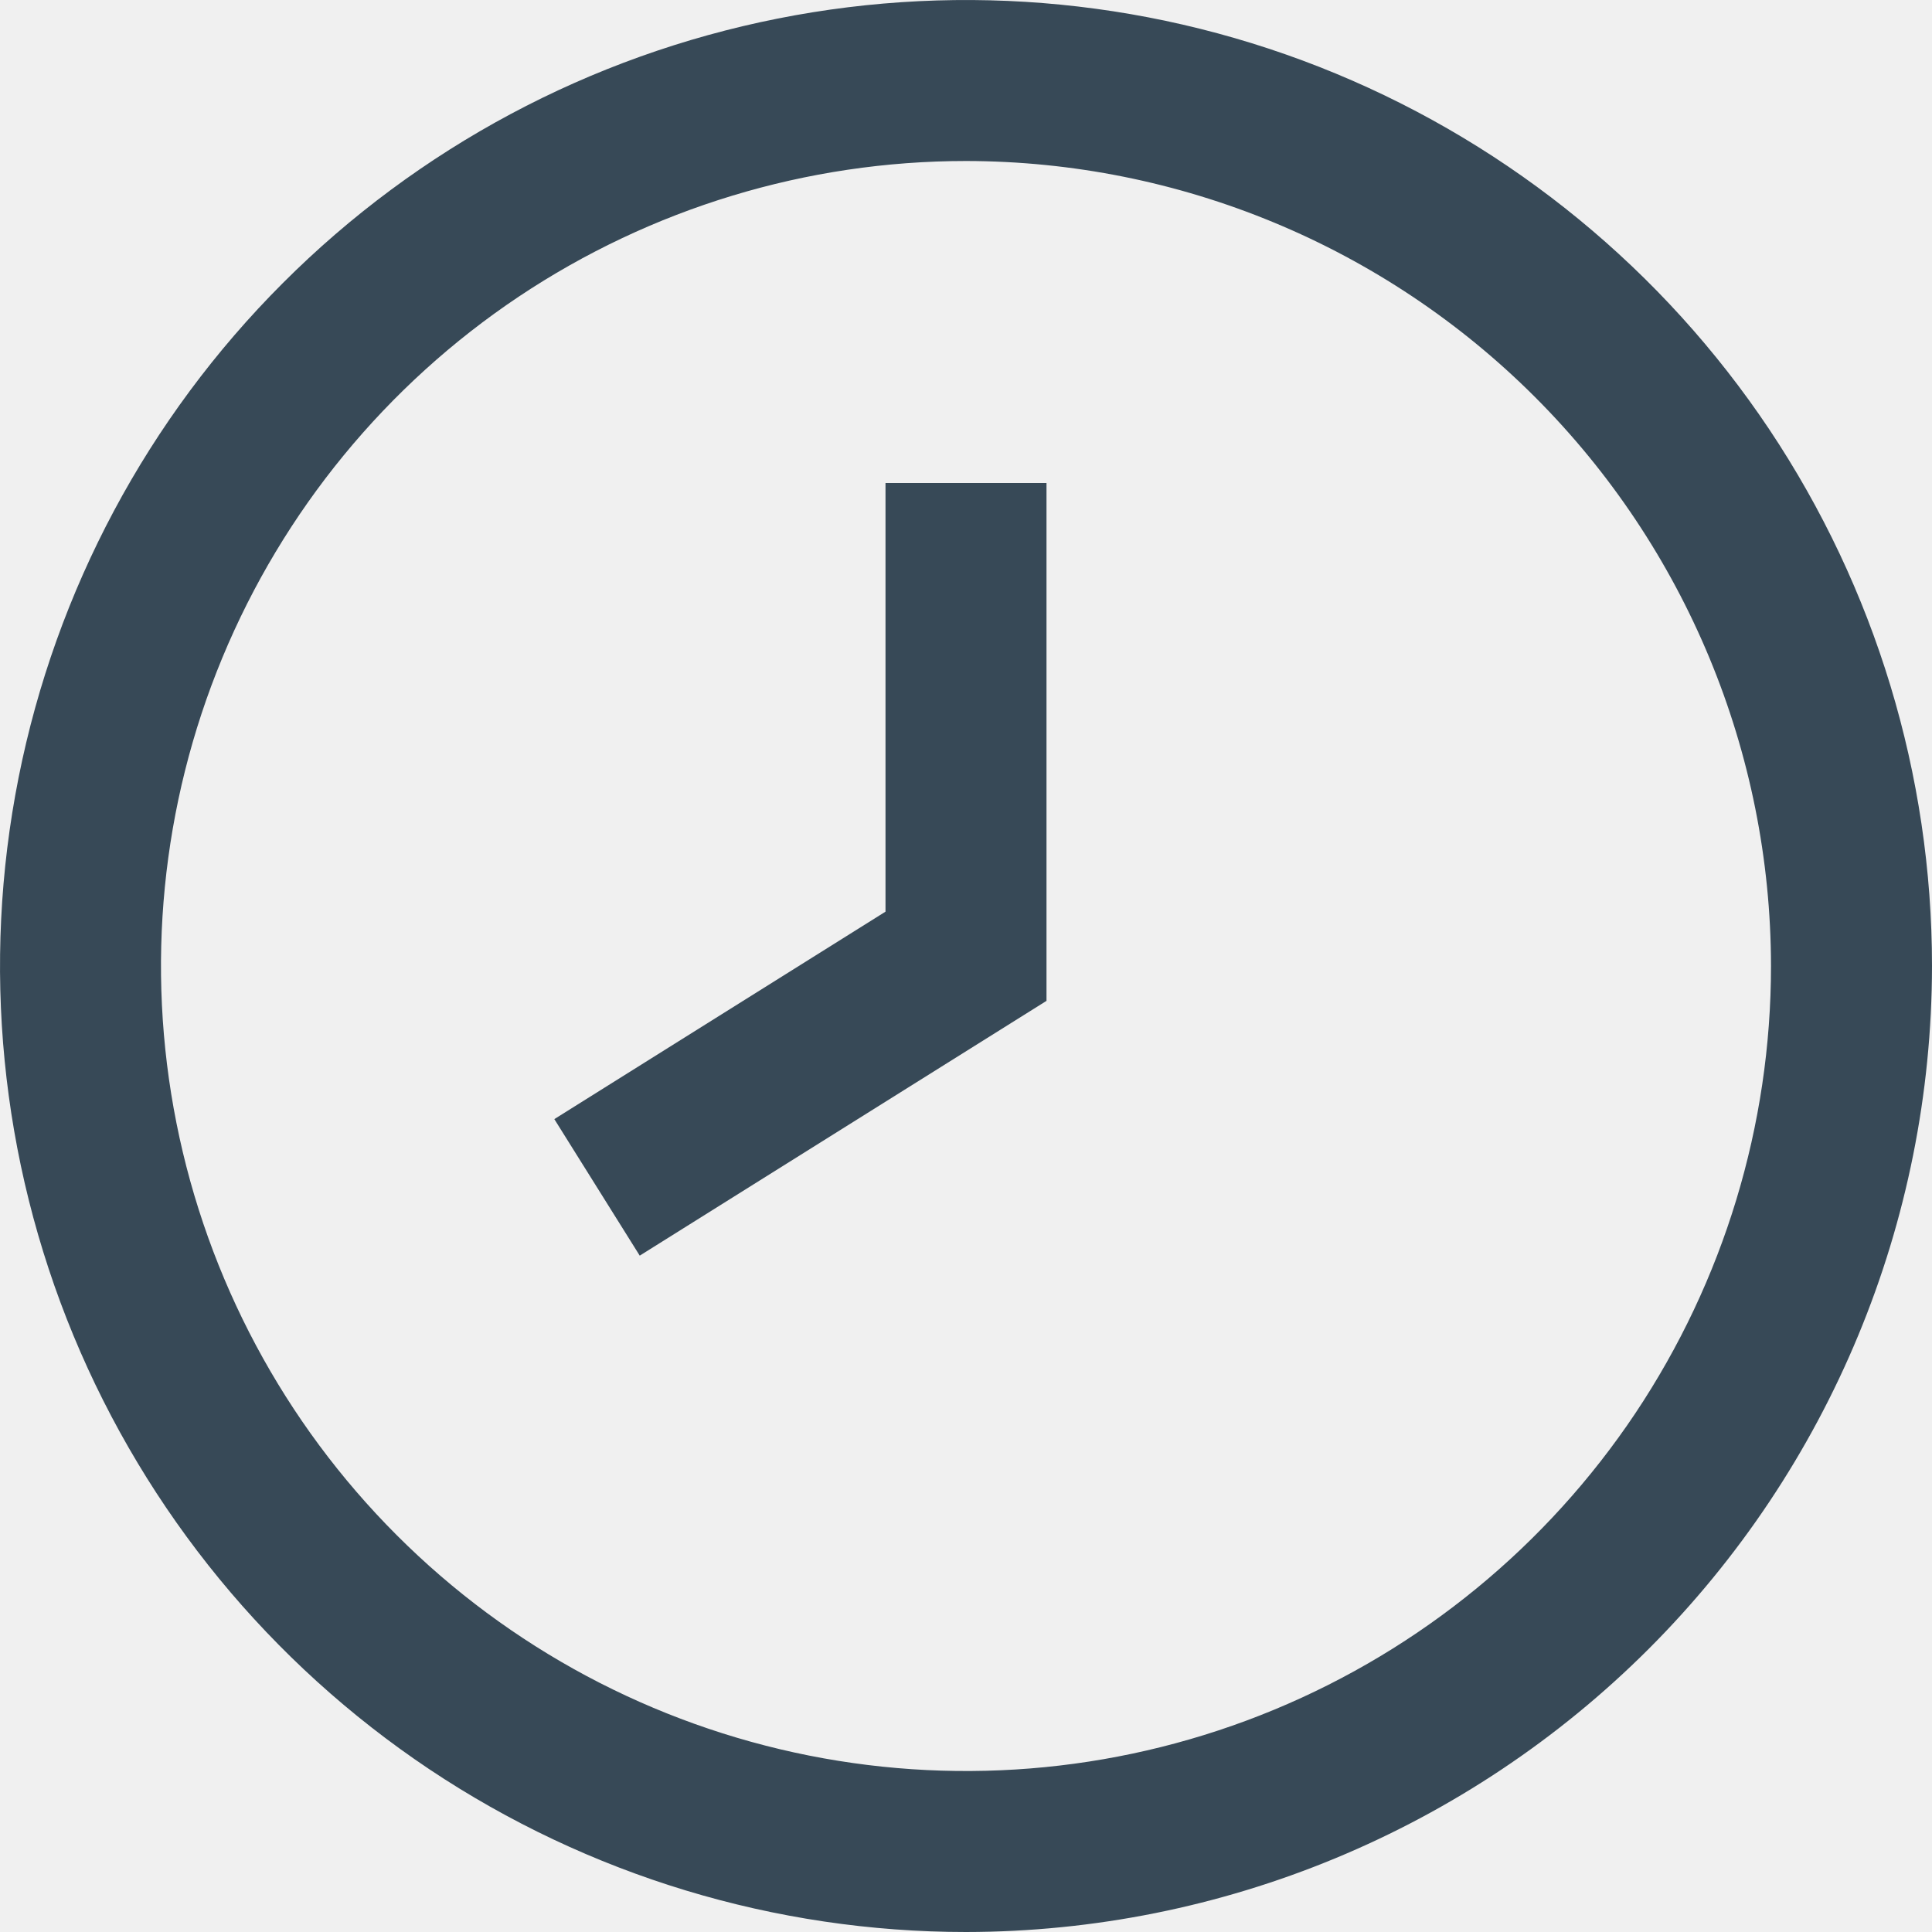
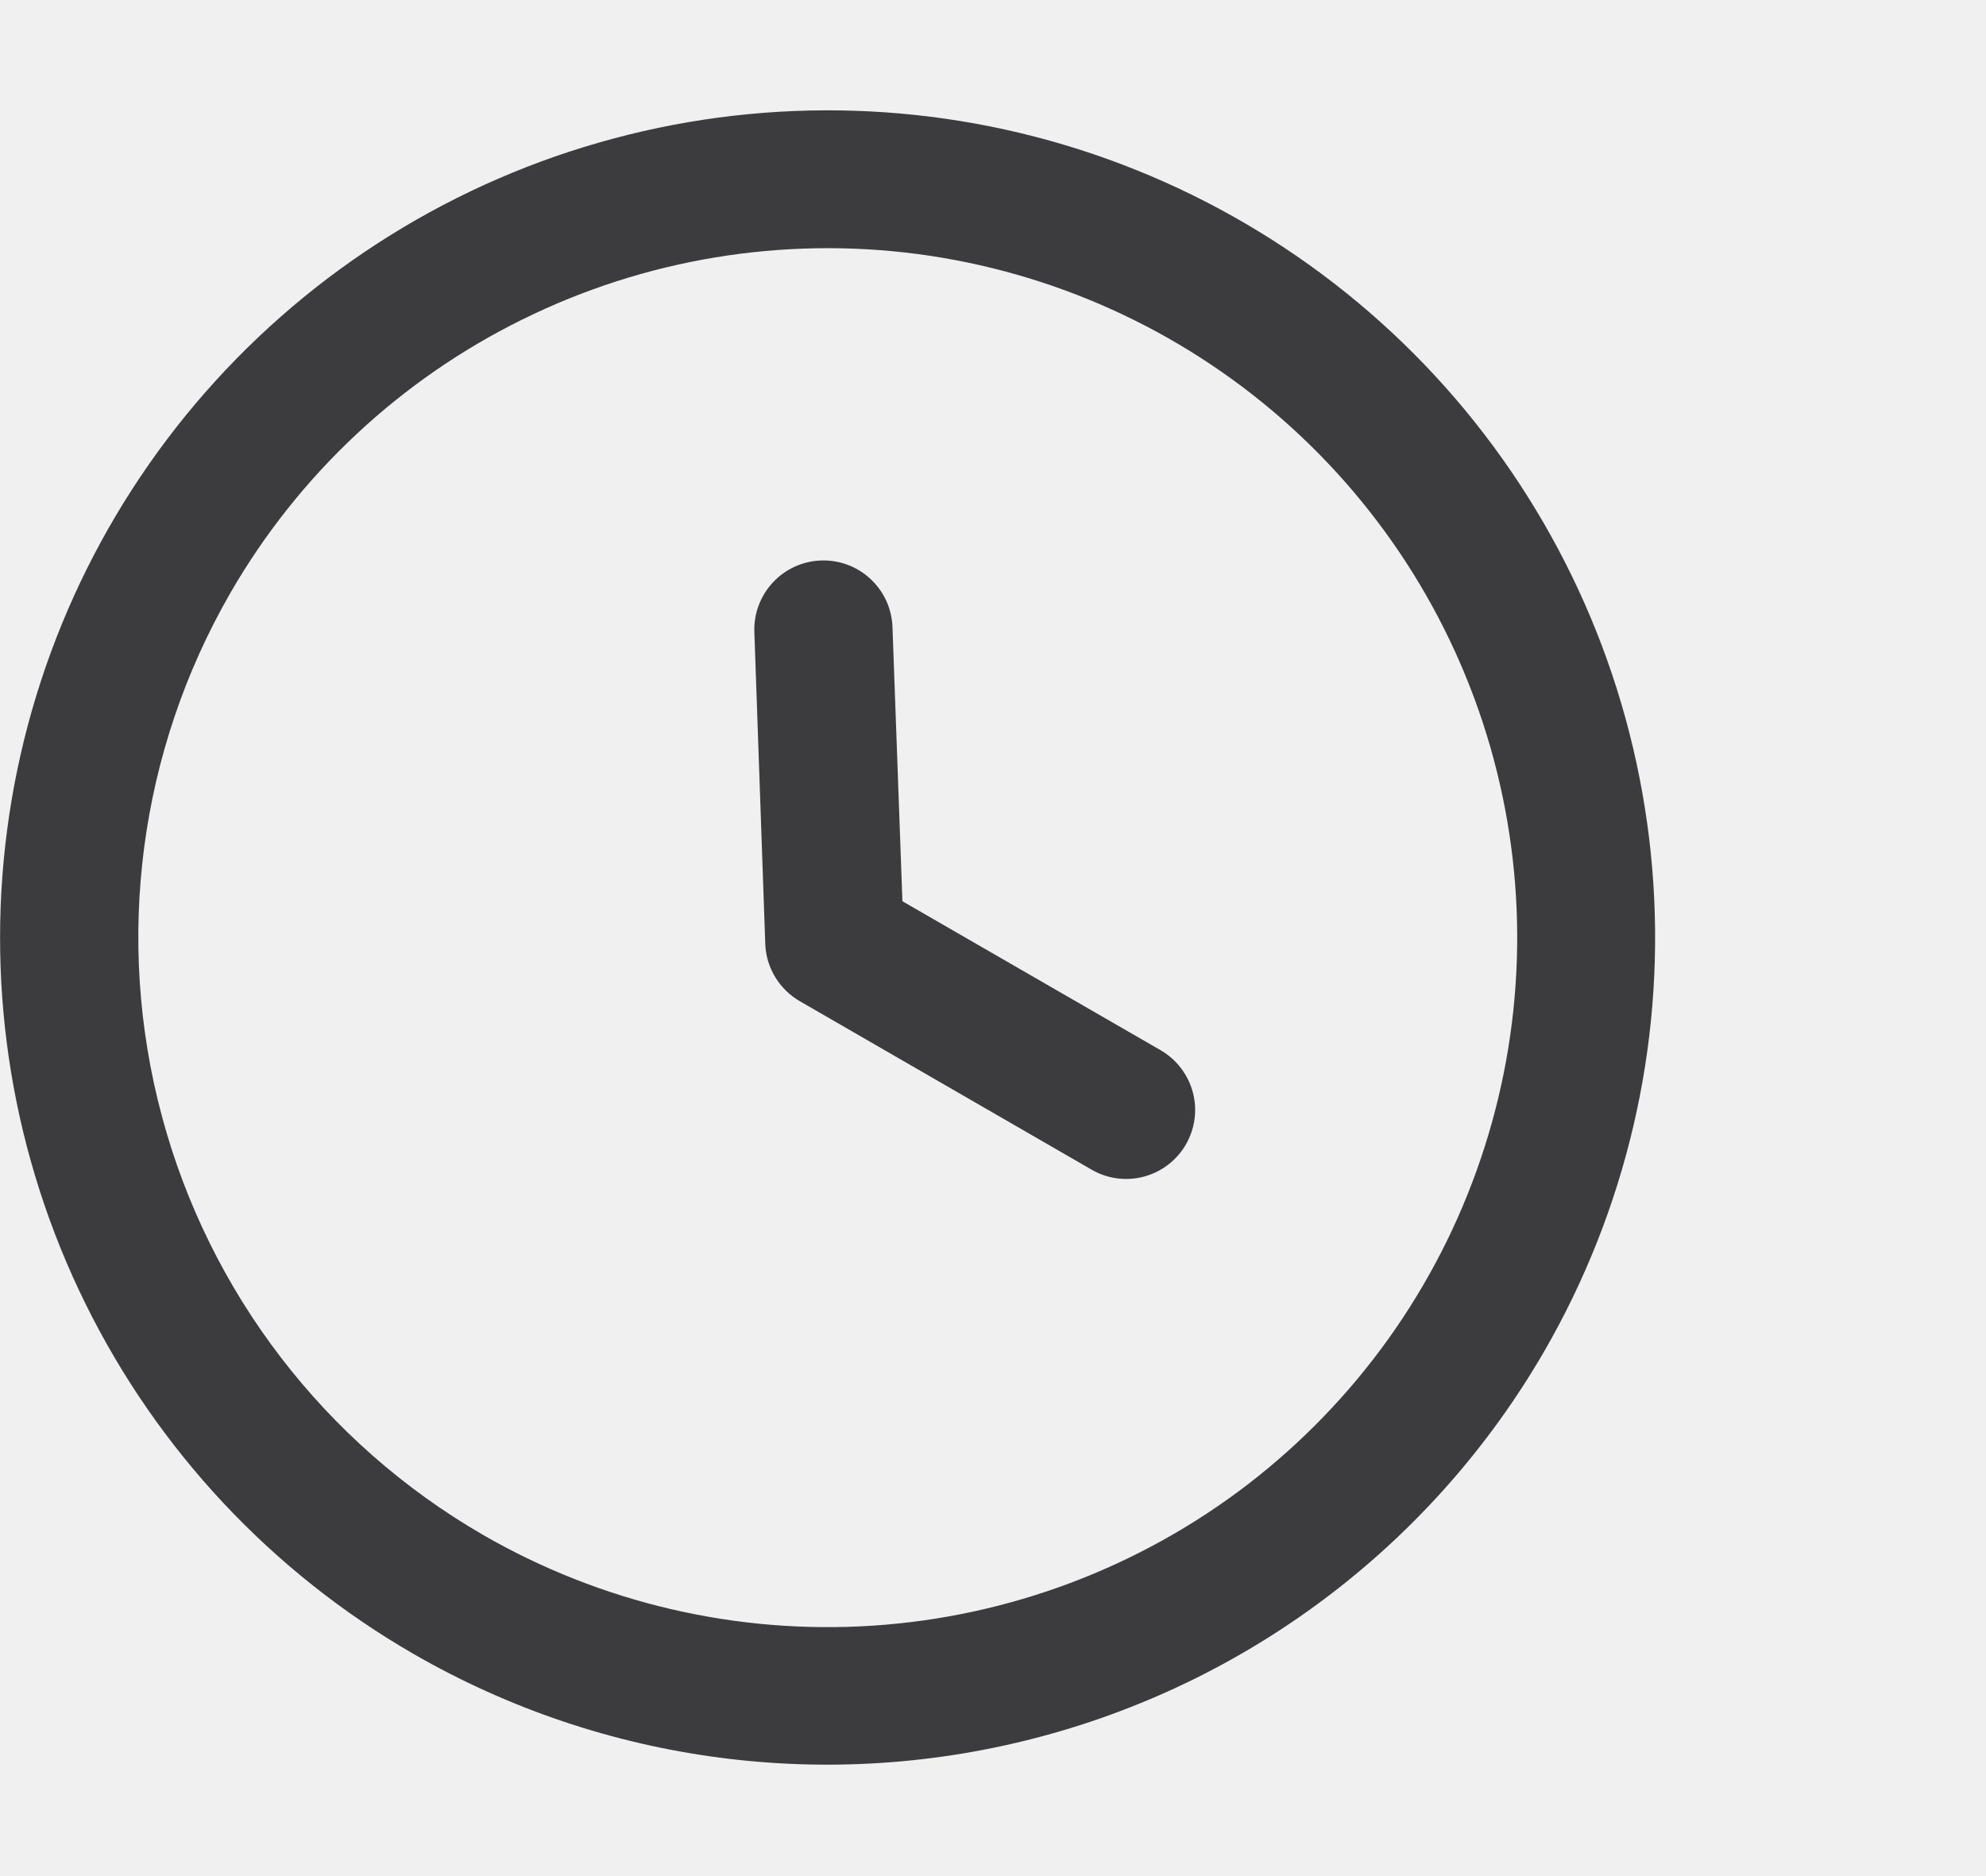
- <svg xmlns="http://www.w3.org/2000/svg" width="24" height="24" viewBox="0 0 24 24" fill="none">
-   <g clip-path="url(#clip0_295_79)">
-     <path d="M12 24C9.627 24 7.307 23.296 5.333 21.978C3.36 20.659 1.822 18.785 0.913 16.592C0.005 14.399 -0.232 11.987 0.231 9.659C0.694 7.331 1.836 5.193 3.515 3.515C5.193 1.836 7.331 0.694 9.659 0.231C11.987 -0.232 14.399 0.005 16.592 0.913C18.785 1.822 20.659 3.36 21.978 5.333C23.296 7.307 24 9.627 24 12C23.997 15.181 22.731 18.232 20.482 20.482C18.232 22.731 15.181 23.997 12 24ZM12 2C10.022 2 8.089 2.587 6.444 3.685C4.8 4.784 3.518 6.346 2.761 8.173C2.004 10 1.806 12.011 2.192 13.951C2.578 15.891 3.53 17.672 4.929 19.071C6.327 20.47 8.109 21.422 10.049 21.808C11.989 22.194 14 21.996 15.827 21.239C17.654 20.482 19.216 19.2 20.315 17.556C21.413 15.911 22 13.978 22 12C21.997 9.349 20.943 6.807 19.068 4.932C17.193 3.057 14.651 2.003 12 2Z" fill="#374957" />
-     <path d="M7.947 15.598L6.886 13.902L11 11.325V6H13V12.433L7.947 15.598Z" fill="#374957" />
+ <svg xmlns="http://www.w3.org/2000/svg" width="18" height="17" viewBox="0 0 18 17" fill="none">
+   <g clip-path="url(#clip0_940_2000)">
+     <path d="M13.996 12.25C14.738 10.965 15.082 9.49 14.985 8.009C14.888 6.529 14.354 5.111 13.451 3.934C12.548 2.757 11.316 1.875 9.912 1.398C8.507 0.921 6.993 0.872 5.56 1.256C4.127 1.639 2.84 2.44 1.862 3.555C0.884 4.67 0.259 6.05 0.065 7.521C-0.129 8.992 0.118 10.487 0.774 11.817C1.43 13.148 2.466 14.254 3.751 14.995C5.474 15.988 7.52 16.256 9.441 15.741C11.362 15.227 13 13.971 13.996 12.25V12.25ZM2.088 5.375C2.706 4.304 3.628 3.441 4.737 2.895C5.845 2.348 7.091 2.142 8.317 2.303C9.542 2.465 10.692 2.986 11.622 3.801C12.551 4.616 13.218 5.688 13.538 6.882C13.858 8.076 13.817 9.338 13.419 10.509C13.022 11.68 12.286 12.706 11.306 13.459C10.325 14.211 9.143 14.656 7.91 14.737C6.676 14.818 5.446 14.531 4.376 13.913C2.942 13.083 1.895 11.717 1.467 10.117C1.038 8.516 1.261 6.811 2.088 5.375Z" fill="#3C3C3F" />
+     <path d="M10.748 10.375C10.831 10.231 10.854 10.061 10.811 9.901C10.768 9.741 10.663 9.604 10.52 9.521L8.179 8.17L8.089 5.685C8.083 5.519 8.012 5.362 7.89 5.249C7.769 5.135 7.607 5.075 7.441 5.081C7.275 5.087 7.118 5.158 7.005 5.28C6.892 5.401 6.831 5.563 6.837 5.729L6.936 8.557C6.94 8.664 6.971 8.768 7.027 8.859C7.083 8.951 7.161 9.026 7.254 9.079L9.895 10.604C10.038 10.687 10.209 10.709 10.369 10.666C10.529 10.623 10.666 10.518 10.748 10.375Z" fill="#3C3C3F" />
  </g>
  <defs>
-     <clipPath id="clip0_295_79">
-       <rect width="24" height="24" fill="white" />
+     <clipPath id="clip0_940_2000">
+       <rect width="15" height="15" fill="white" transform="translate(17.7461 5.75482) rotate(120)" />
    </clipPath>
  </defs>
</svg>
